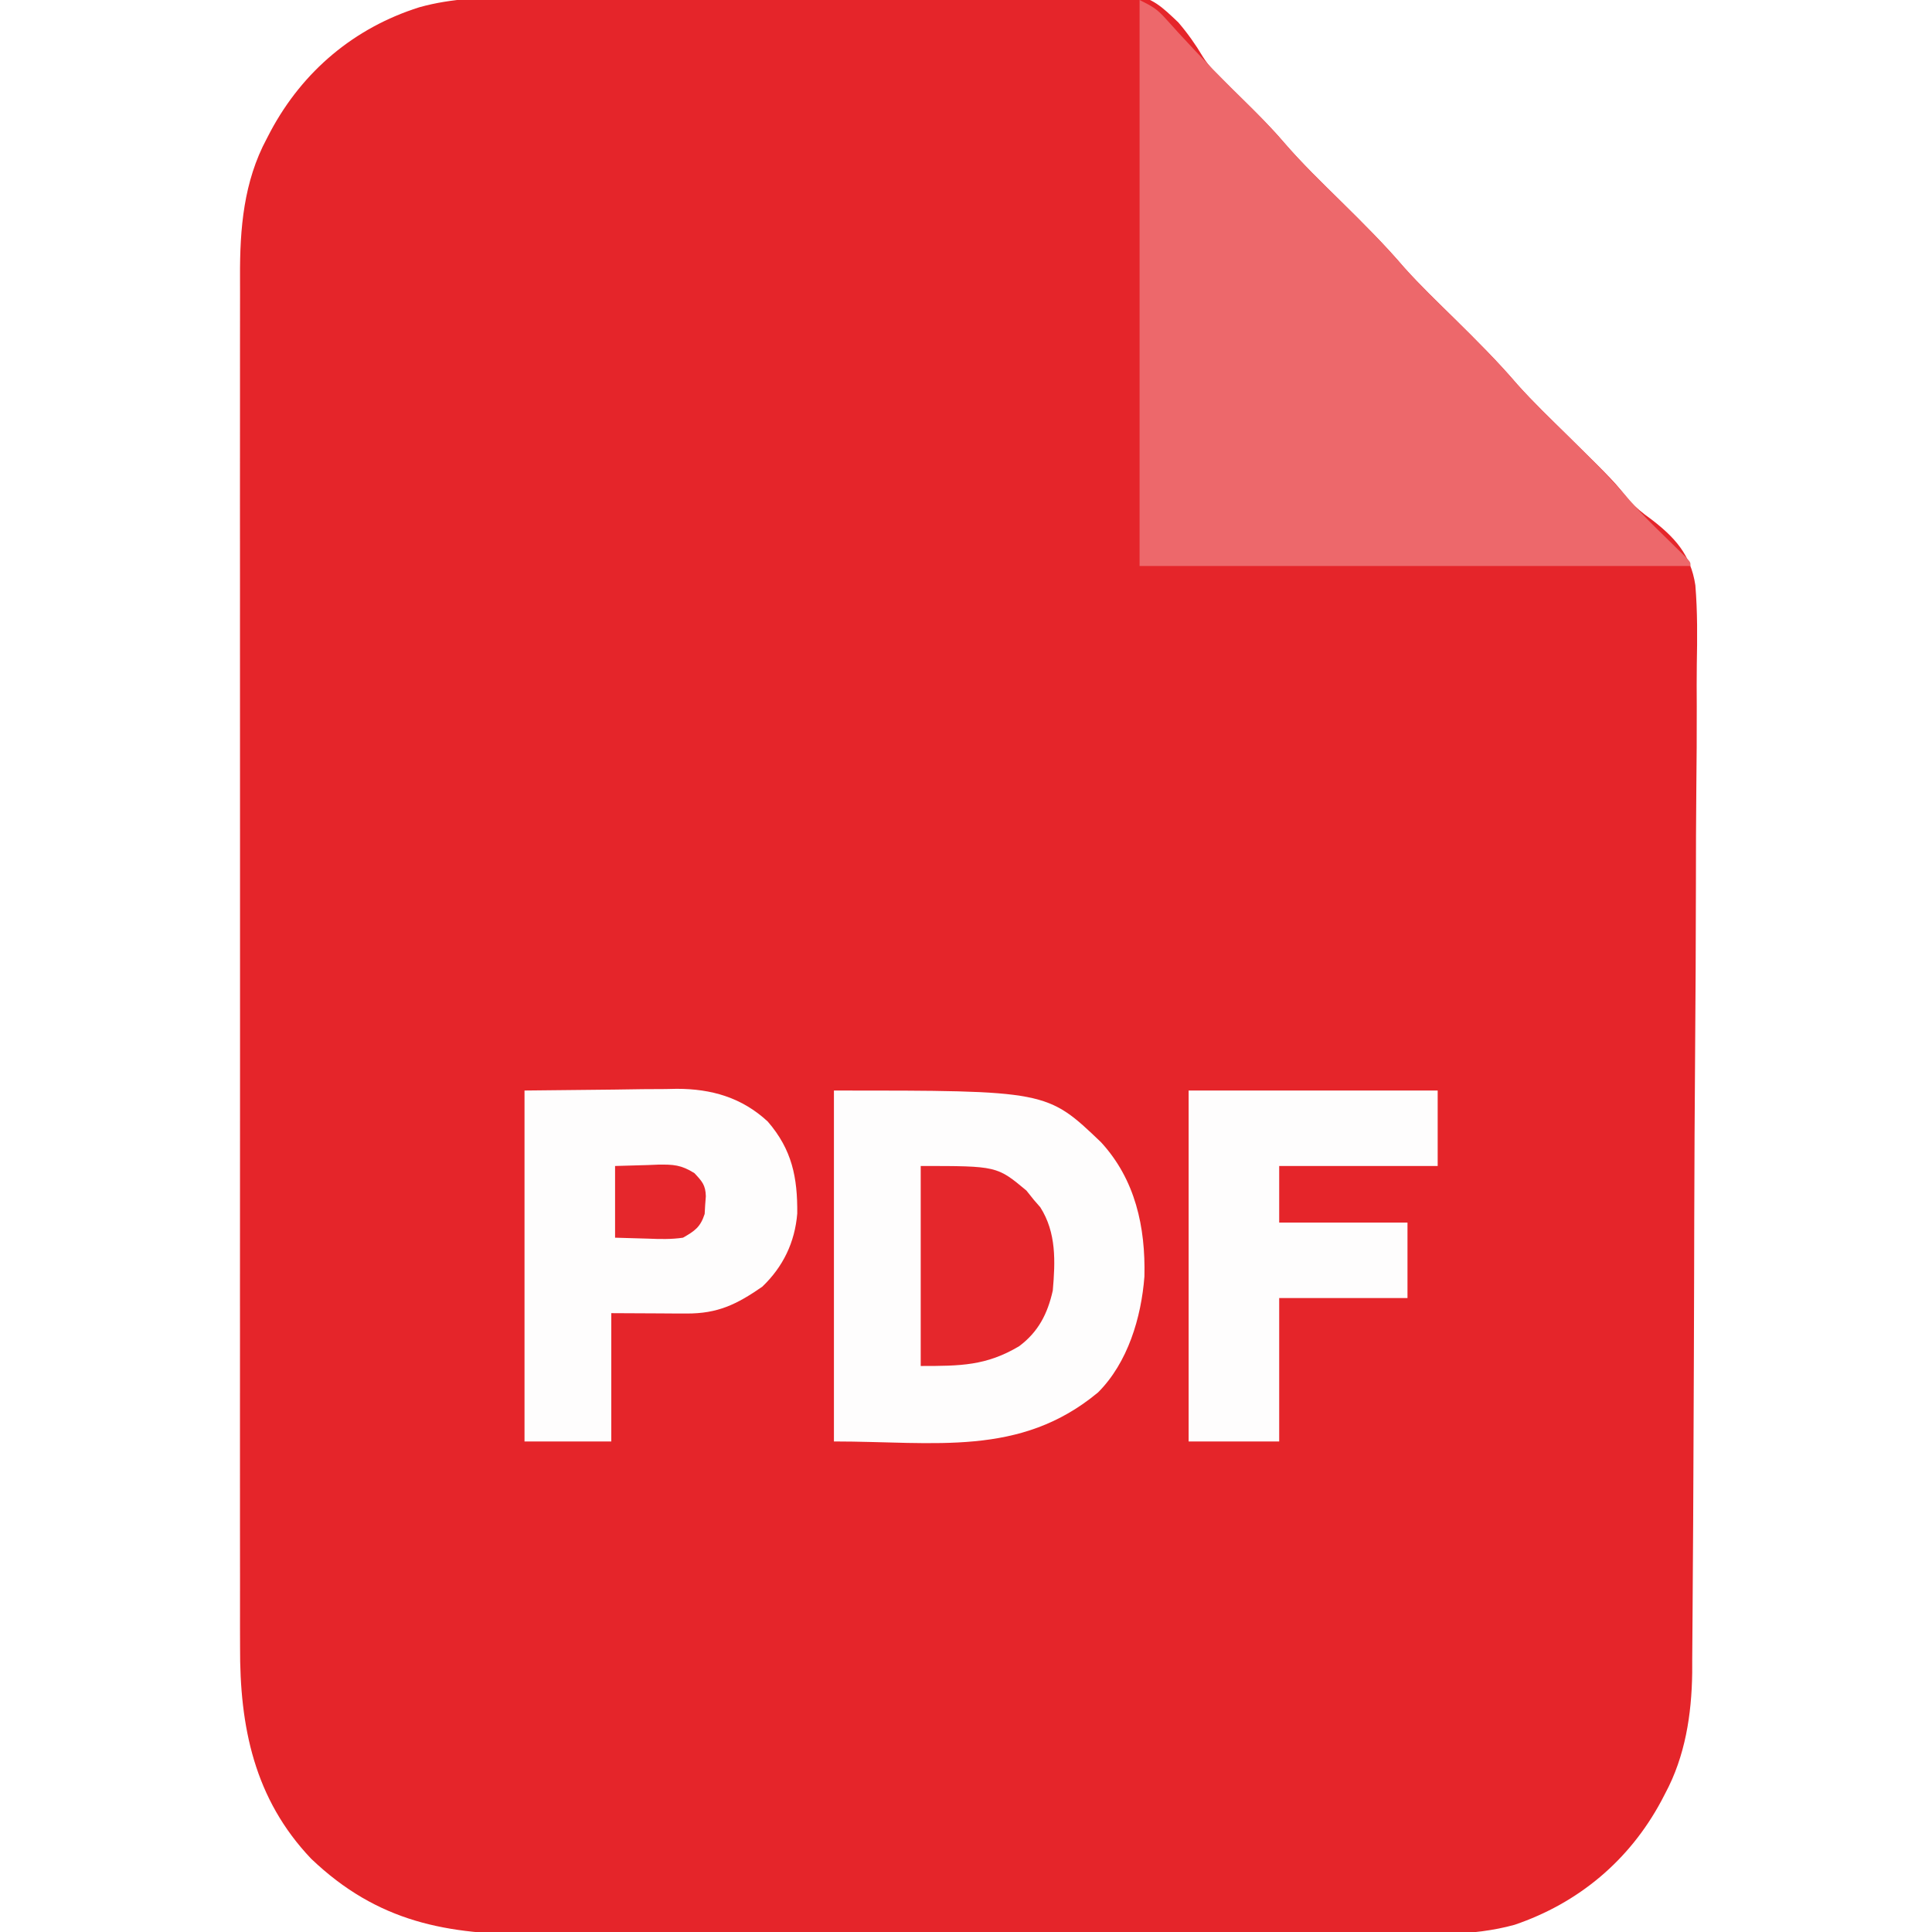
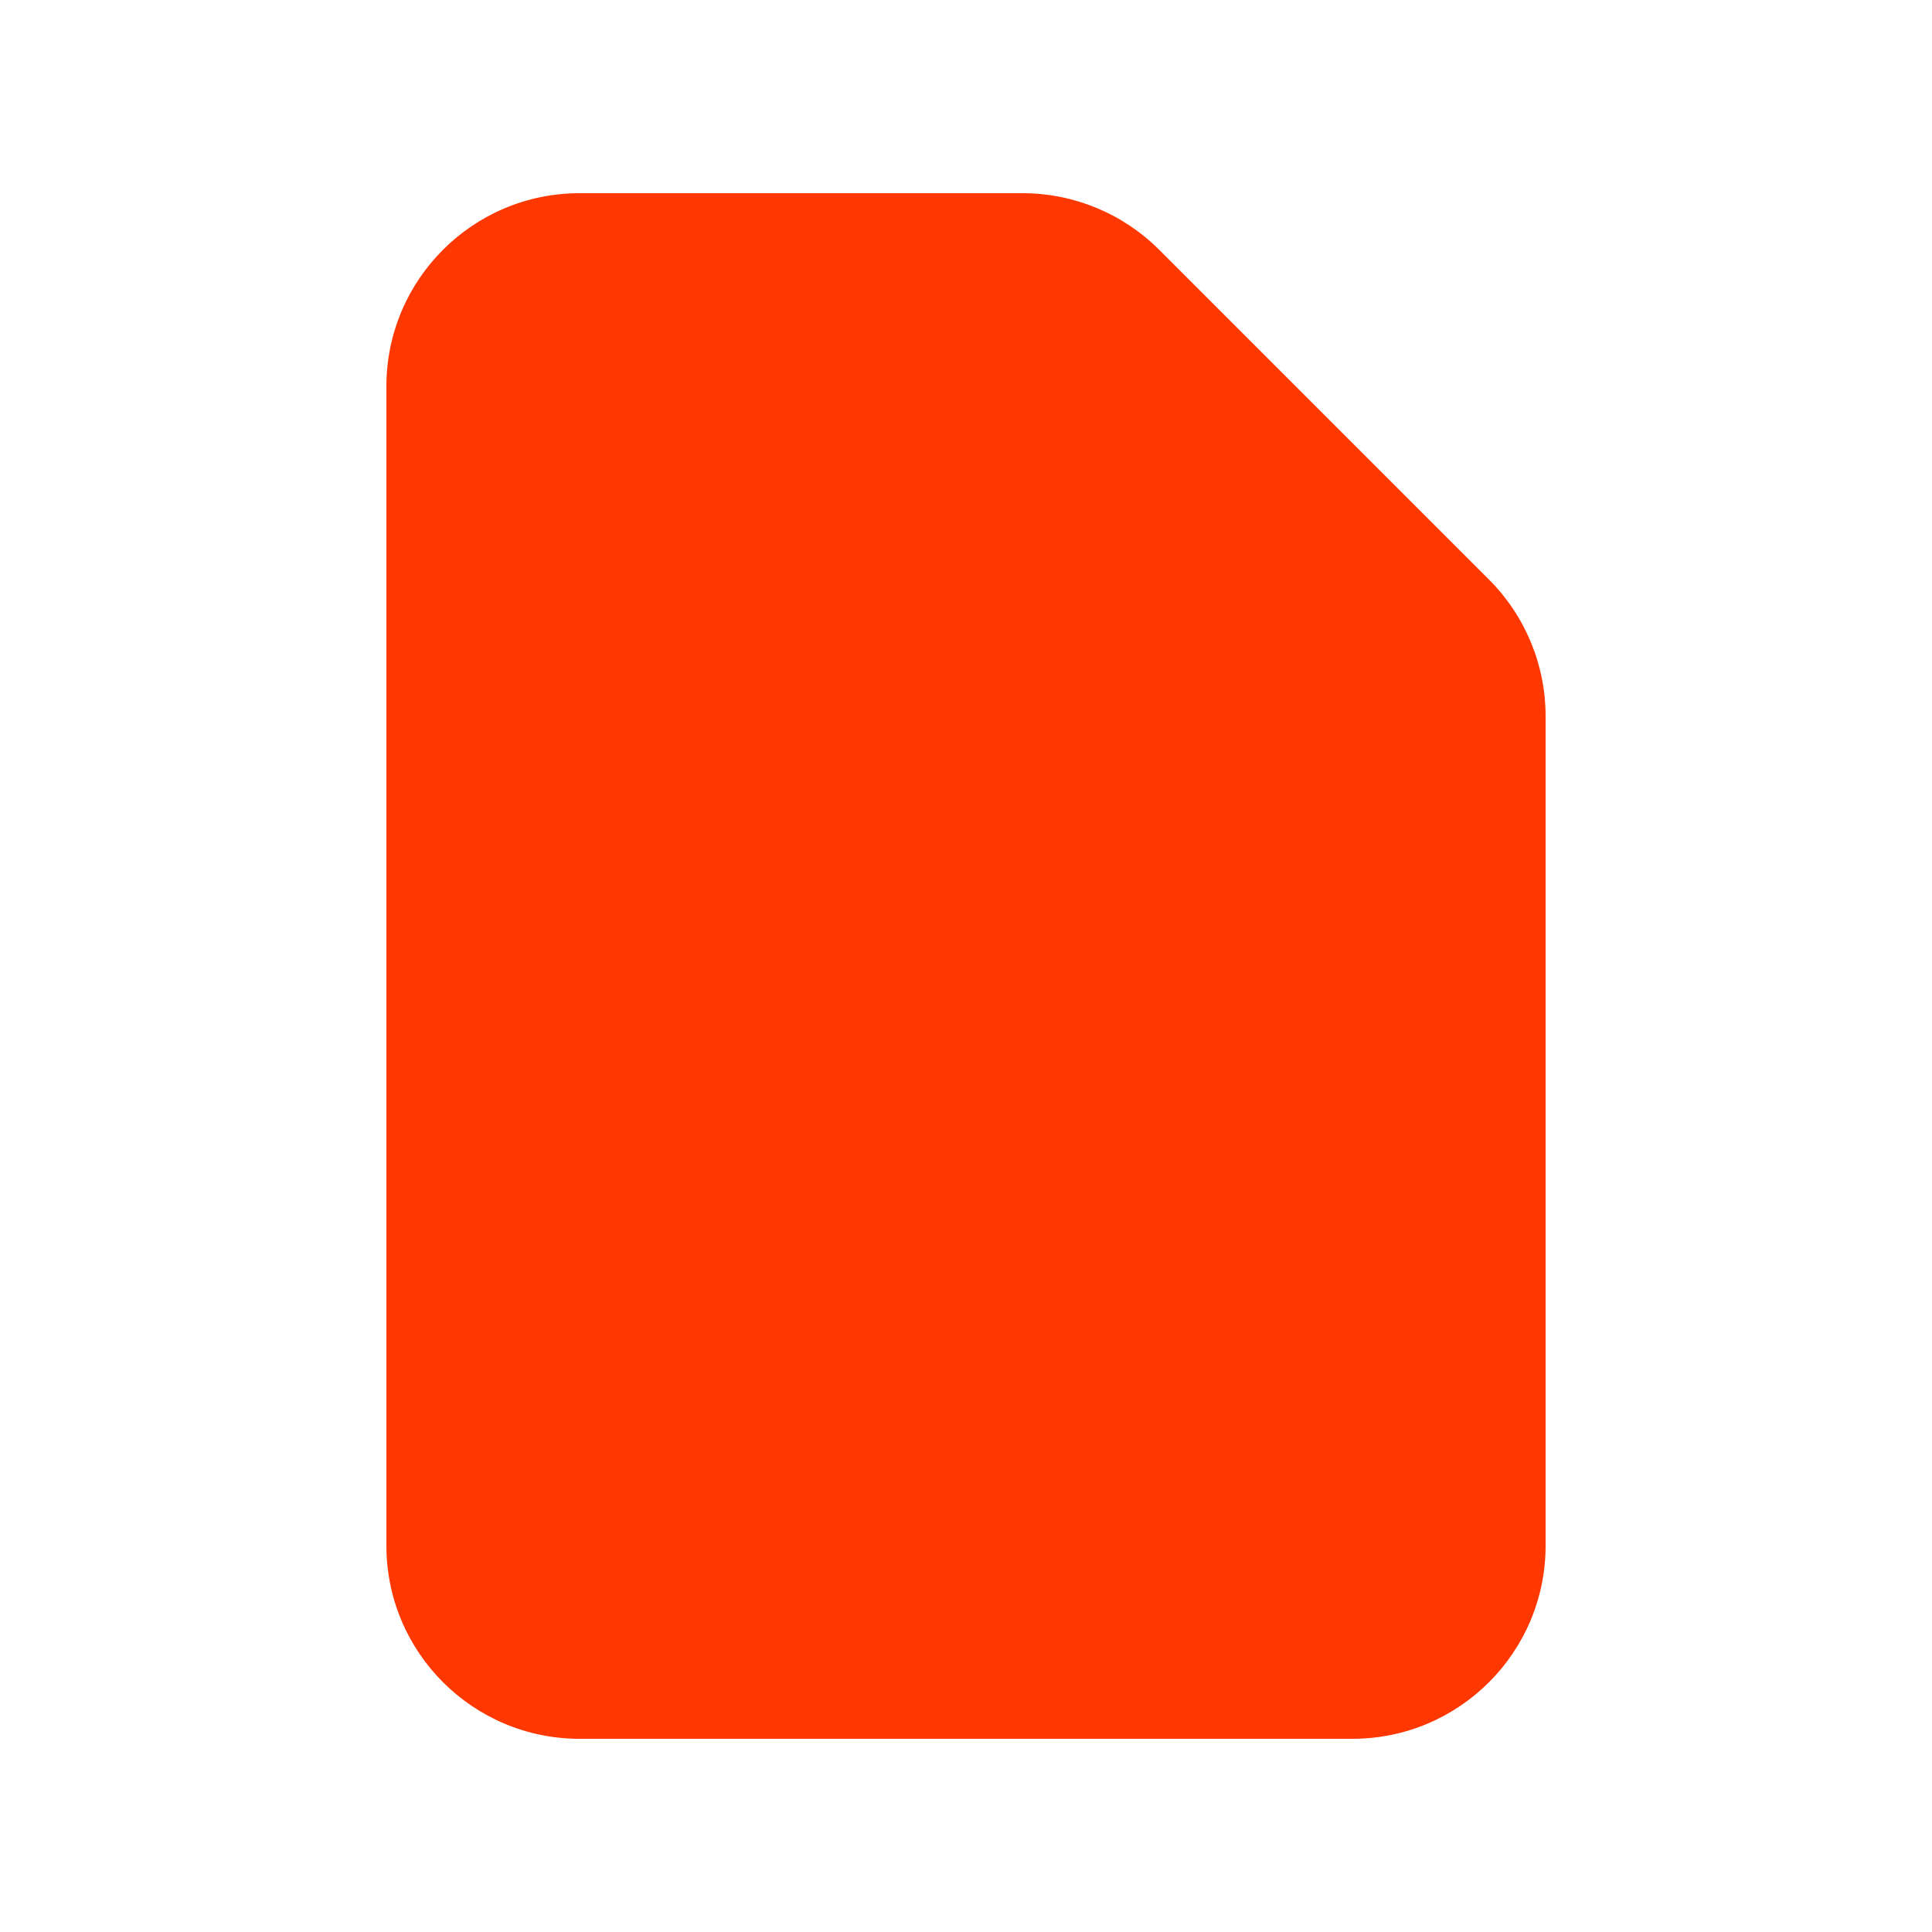
- <svg xmlns="http://www.w3.org/2000/svg" version="1.1" width="512" height="512" style="background: transparent;">
-   <path d="M0 0 C1.799 -0.027 3.598 -0.055 5.396 -0.085 C11.249 -0.173 17.102 -0.22 22.956 -0.264 C24.984 -0.282 27.013 -0.3 29.041 -0.318 C37.483 -0.39 45.924 -0.452 54.366 -0.485 C66.403 -0.533 78.437 -0.64 90.473 -0.83 C98.974 -0.96 107.473 -1.023 115.975 -1.038 C121.037 -1.049 126.096 -1.087 131.157 -1.196 C165.958 -1.906 165.958 -1.906 174.967 6.683 C177.423 9.556 179.514 12.499 181.444 15.746 C183.199 18.55 185.302 20.572 187.717 22.822 C188.401 23.498 189.085 24.174 189.79 24.87 C190.435 25.503 191.08 26.135 191.745 26.786 C195.618 30.586 199.432 34.374 202.959 38.501 C207.728 44.036 212.985 49.097 218.182 54.224 C223.911 59.876 229.577 65.504 234.809 71.628 C239.044 76.366 243.66 80.762 248.182 85.224 C253.911 90.876 259.577 96.504 264.809 102.628 C269.044 107.366 273.66 111.762 278.182 116.224 C290.394 128.273 290.394 128.273 294.506 133.421 C296.324 135.345 297.913 136.651 300.044 138.163 C306.421 143.007 310.755 147.682 311.968 155.816 C312.552 162.82 312.485 169.824 312.351 176.845 C312.296 180.537 312.323 184.228 312.34 187.92 C312.36 195.137 312.306 202.35 312.227 209.566 C312.138 217.983 312.127 226.399 312.119 234.816 C312.103 249.843 312.023 264.868 311.903 279.894 C311.787 294.447 311.71 309 311.677 323.554 C311.676 324.45 311.674 325.347 311.671 326.27 C311.664 329.875 311.656 333.479 311.648 337.083 C311.616 351.831 311.555 366.578 311.489 381.325 C311.474 384.676 311.46 388.028 311.447 391.379 C311.412 400.187 311.368 408.995 311.296 417.804 C311.266 421.443 311.241 425.082 311.228 428.721 C311.214 432.679 311.177 436.636 311.137 440.594 C311.136 441.726 311.135 442.859 311.135 444.025 C310.985 455.089 309.274 466.138 303.995 475.974 C303.647 476.642 303.3 477.309 302.942 477.997 C294.479 493.766 281.015 505.045 264.078 510.809 C252.695 513.971 240.916 513.29 229.194 513.257 C226.519 513.264 223.843 513.273 221.168 513.283 C214.682 513.305 208.196 513.305 201.71 513.297 C196.433 513.29 191.156 513.292 185.879 513.298 C185.125 513.299 184.371 513.3 183.594 513.301 C182.062 513.303 180.53 513.305 178.998 513.306 C164.663 513.323 150.328 513.314 135.993 513.297 C122.91 513.283 109.827 513.297 96.744 513.326 C83.274 513.356 69.804 513.367 56.333 513.357 C54.806 513.356 53.28 513.355 51.753 513.354 C51.002 513.354 50.251 513.353 49.477 513.353 C44.215 513.35 38.952 513.36 33.69 513.375 C27.264 513.392 20.84 513.392 14.414 513.369 C11.143 513.358 7.873 513.358 4.602 513.374 C-18.856 513.48 -37.211 510.145 -54.849 493.318 C-69.939 477.463 -73.798 458.351 -73.699 437.177 C-73.702 435.549 -73.707 433.922 -73.713 432.295 C-73.725 427.861 -73.719 423.428 -73.71 418.994 C-73.703 414.198 -73.714 409.402 -73.722 404.605 C-73.735 395.225 -73.732 385.844 -73.724 376.463 C-73.717 368.836 -73.716 361.208 -73.719 353.581 C-73.72 352.493 -73.72 351.406 -73.721 350.285 C-73.722 348.076 -73.723 345.866 -73.724 343.656 C-73.732 322.96 -73.722 302.263 -73.706 281.566 C-73.693 263.826 -73.695 246.086 -73.709 228.346 C-73.725 207.721 -73.731 187.096 -73.722 166.471 C-73.721 164.269 -73.72 162.068 -73.719 159.867 C-73.719 158.784 -73.718 157.701 -73.718 156.585 C-73.715 148.971 -73.72 141.357 -73.727 133.743 C-73.735 124.458 -73.733 115.174 -73.717 105.889 C-73.709 101.156 -73.706 96.423 -73.716 91.69 C-73.725 87.35 -73.72 83.01 -73.704 78.67 C-73.701 77.108 -73.702 75.545 -73.71 73.983 C-73.765 61.281 -72.743 48.863 -66.63 37.474 C-66.283 36.806 -65.936 36.139 -65.578 35.451 C-57.046 19.554 -43.426 8.086 -26.203 2.651 C-17.466 0.215 -9.023 0.065 0 0 Z " fill="#E5252A" transform="translate(137.3179,-0.723877)" />
-   <path d="M0 0 C3.315 1.658 4.564 2.325 6.855 4.879 C7.653 5.754 7.653 5.754 8.467 6.646 C9.034 7.279 9.602 7.911 10.188 8.562 C16.29 15.241 22.596 21.673 29.05 28.012 C32.254 31.177 35.358 34.361 38.285 37.785 C43.05 43.318 48.306 48.375 53.5 53.5 C59.229 59.152 64.895 64.781 70.127 70.904 C74.362 75.642 78.978 80.038 83.5 84.5 C89.229 90.152 94.895 95.781 100.127 101.904 C104.362 106.642 108.978 111.038 113.5 115.5 C119.311 121.233 125.071 126.942 130.377 133.155 C133.237 136.407 136.344 139.41 139.438 142.438 C140.688 143.663 141.937 144.891 143.184 146.121 C143.726 146.651 144.268 147.182 144.826 147.728 C146 149 146 149 146 150 C97.82 150 49.64 150 0 150 C0 100.5 0 51 0 0 Z " fill="#ED686B" transform="translate(302,0)" />
-   <path d="M0 0 C56.456 0 56.456 0 70.801 13.723 C79.879 23.611 82.591 36.168 82.285 49.289 C81.45 60.155 77.892 72.108 70 80 C49.315 97.197 26.802 93 0 93 C0 62.31 0 31.62 0 0 Z " fill="#FEFDFD" transform="translate(221,289)" />
-   <path d="M0 0 C7.879 -0.083 15.758 -0.165 23.875 -0.25 C26.342 -0.286 28.809 -0.323 31.351 -0.36 C33.336 -0.372 35.32 -0.382 37.305 -0.391 C38.815 -0.421 38.815 -0.421 40.356 -0.453 C49.541 -0.457 57.622 1.865 64.465 8.223 C70.897 15.67 72.367 23.015 72.281 32.605 C71.65 40.23 68.533 46.708 63 52 C56.204 56.697 51.216 59.138 42.922 59.098 C41.876 59.095 40.83 59.093 39.753 59.09 C37.771 59.076 37.771 59.076 35.75 59.062 C31.543 59.042 27.335 59.021 23 59 C23 70.22 23 81.44 23 93 C15.41 93 7.82 93 0 93 C0 62.31 0 31.62 0 0 Z " fill="#FEFDFD" transform="translate(139,289)" />
-   <path d="M0 0 C21.78 0 43.56 0 66 0 C66 6.6 66 13.2 66 20 C52.14 20 38.28 20 24 20 C24 24.95 24 29.9 24 35 C35.22 35 46.44 35 58 35 C58 41.6 58 48.2 58 55 C46.78 55 35.56 55 24 55 C24 67.54 24 80.08 24 93 C16.08 93 8.16 93 0 93 C0 62.31 0 31.62 0 0 Z " fill="#FEFDFD" transform="translate(315,289)" />
-   <path d="M0 0 C20.2 0 20.2 0 28 6.5 C28.66 7.325 29.32 8.15 30 9 C30.557 9.639 31.114 10.279 31.688 10.938 C35.974 17.673 35.669 25.313 35 33 C33.63 39.136 31.185 43.948 26.098 47.75 C17.359 52.958 10.541 53 0 53 C0 35.51 0 18.02 0 0 Z " fill="#E5272C" transform="translate(244,309)" />
-   <path d="M0 0 C2.867 -0.083 5.734 -0.165 8.688 -0.25 C9.582 -0.286 10.476 -0.323 11.397 -0.36 C15.447 -0.417 17.501 -0.312 21.02 1.891 C23.065 4.069 23.974 5.043 24.055 8.023 C23.995 8.799 23.936 9.575 23.875 10.375 C23.831 11.146 23.787 11.917 23.742 12.711 C22.616 16.186 21.162 17.197 18 19 C14.872 19.466 11.841 19.378 8.688 19.25 C4.387 19.126 4.387 19.126 0 19 C0 12.73 0 6.46 0 0 Z " fill="#E5272C" transform="translate(163,309)" />
+ <svg xmlns="http://www.w3.org/2000/svg" className="h-6 w-6 sm:h-8 sm:w-8 text-red-500 mb-2" viewBox="0 0 20 20" fill="#ff3700">
+   <path fillRule="evenodd" d="M4 4a2 2 0 012-2h4.586A2 2 0 0112 2.586L15.414 6A2 2 0 0116 7.414V16a2 2 0 01-2 2H6a2 2 0 01-2-2V4z" clipRule="evenodd" />
</svg>
